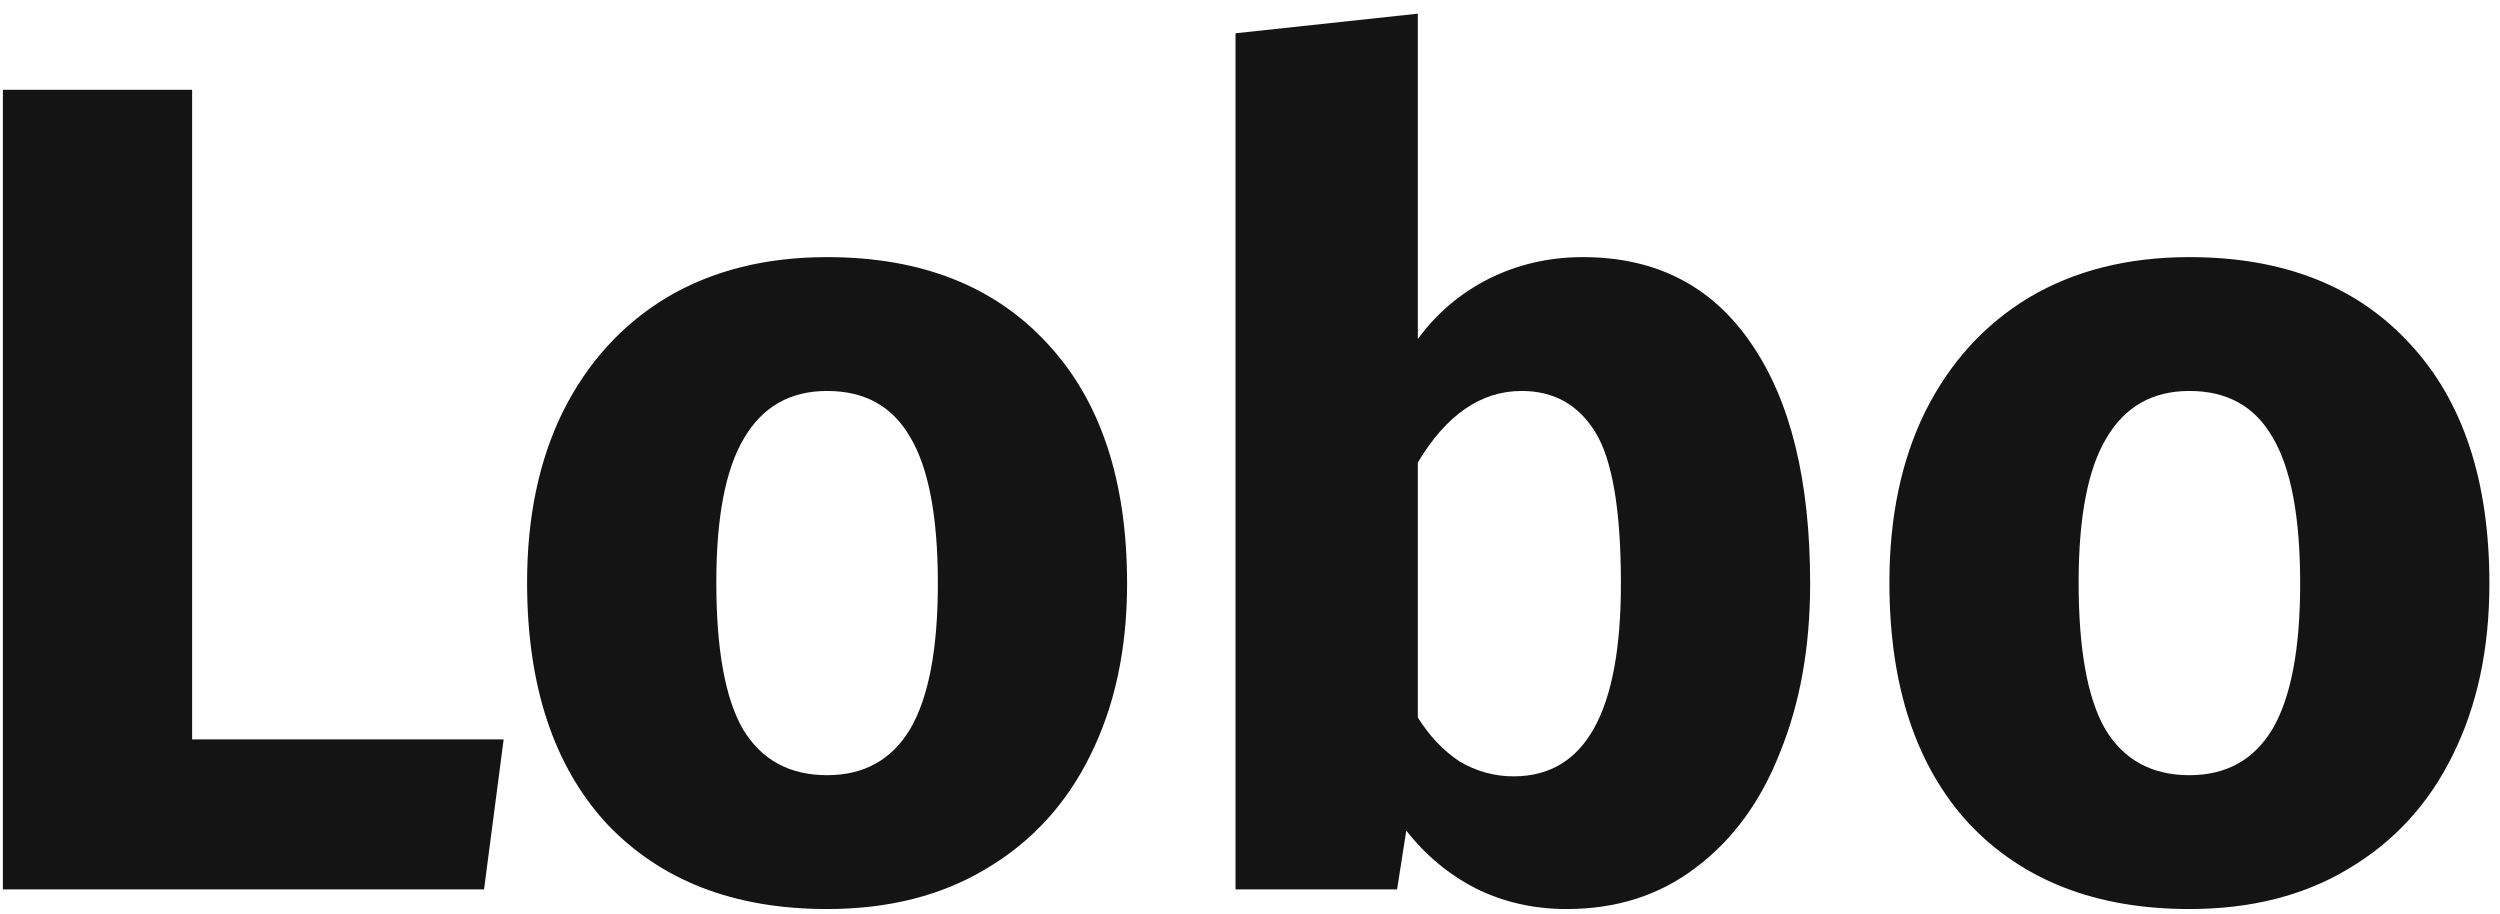
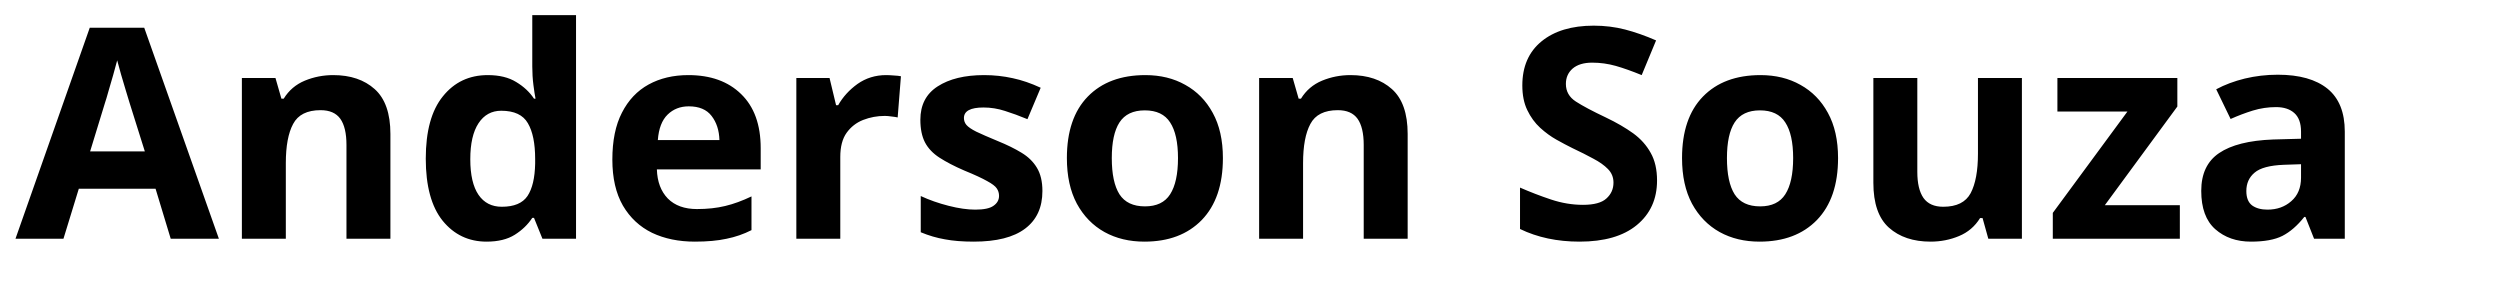
- <svg xmlns="http://www.w3.org/2000/svg" width="104" height="38" viewBox="0 0 104 38" fill="none">
-   <path d="M7.992 3.736V30.76H20.952L20.136 37H0.12V3.736H7.992Z" fill="#141414" />
-   <path d="M34.407 10.696C38.311 10.696 41.367 11.896 43.575 14.296C45.783 16.664 46.887 19.992 46.887 24.28C46.887 27 46.375 29.384 45.351 31.432C44.359 33.448 42.919 35.016 41.031 36.136C39.175 37.256 36.967 37.816 34.407 37.816C30.535 37.816 27.479 36.632 25.239 34.264C23.031 31.864 21.927 28.52 21.927 24.232C21.927 21.512 22.423 19.144 23.415 17.128C24.439 15.08 25.879 13.496 27.735 12.376C29.623 11.256 31.847 10.696 34.407 10.696ZM34.407 16.264C32.871 16.264 31.719 16.92 30.951 18.232C30.183 19.512 29.799 21.512 29.799 24.232C29.799 27.016 30.167 29.048 30.903 30.328C31.671 31.608 32.839 32.248 34.407 32.248C35.943 32.248 37.095 31.608 37.863 30.328C38.631 29.016 39.015 27 39.015 24.28C39.015 21.496 38.631 19.464 37.863 18.184C37.127 16.904 35.975 16.264 34.407 16.264Z" fill="#141414" />
-   <path d="M65.846 10.696C68.886 10.696 71.222 11.896 72.854 14.296C74.486 16.664 75.302 19.992 75.302 24.28C75.302 26.904 74.886 29.24 74.054 31.288C73.254 33.336 72.086 34.936 70.55 36.088C69.046 37.24 67.254 37.816 65.174 37.816C63.798 37.816 62.534 37.528 61.382 36.952C60.262 36.376 59.302 35.576 58.502 34.552L58.118 37H51.398V1.384L58.982 0.568V14.104C59.75 13.048 60.726 12.216 61.91 11.608C63.126 11 64.438 10.696 65.846 10.696ZM62.966 32.296C65.942 32.296 67.43 29.624 67.43 24.28C67.43 21.24 67.078 19.144 66.374 17.992C65.67 16.84 64.646 16.264 63.302 16.264C61.606 16.264 60.166 17.256 58.982 19.24V29.848C59.462 30.616 60.038 31.224 60.71 31.672C61.414 32.088 62.166 32.296 62.966 32.296Z" fill="#141414" />
-   <path d="M91.079 10.696C94.983 10.696 98.039 11.896 100.247 14.296C102.455 16.664 103.559 19.992 103.559 24.28C103.559 27 103.047 29.384 102.023 31.432C101.031 33.448 99.591 35.016 97.703 36.136C95.847 37.256 93.639 37.816 91.079 37.816C87.207 37.816 84.151 36.632 81.911 34.264C79.703 31.864 78.599 28.52 78.599 24.232C78.599 21.512 79.095 19.144 80.087 17.128C81.111 15.08 82.551 13.496 84.407 12.376C86.295 11.256 88.519 10.696 91.079 10.696ZM91.079 16.264C89.543 16.264 88.391 16.92 87.623 18.232C86.855 19.512 86.471 21.512 86.471 24.232C86.471 27.016 86.839 29.048 87.575 30.328C88.343 31.608 89.511 32.248 91.079 32.248C92.615 32.248 93.767 31.608 94.535 30.328C95.303 29.016 95.687 27 95.687 24.28C95.687 21.496 95.303 19.464 94.535 18.184C93.799 16.904 92.647 16.264 91.079 16.264Z" fill="#141414" />
+ <svg xmlns="http://www.w3.org/2000/svg" width="310" height="35" fill="none">
+   <g>
+     <text font-weight="bold" fill="#000000" x="3.799" y="29.081" id="svg_5" font-size="24" font-family="'Fira Code'" text-anchor="start" xml:space="preserve" stroke="null" transform="matrix(1.52297 0 0 1.52087 -3.86969 -14.6235)">Anderson Souza</text>
+   </g>
</svg>
